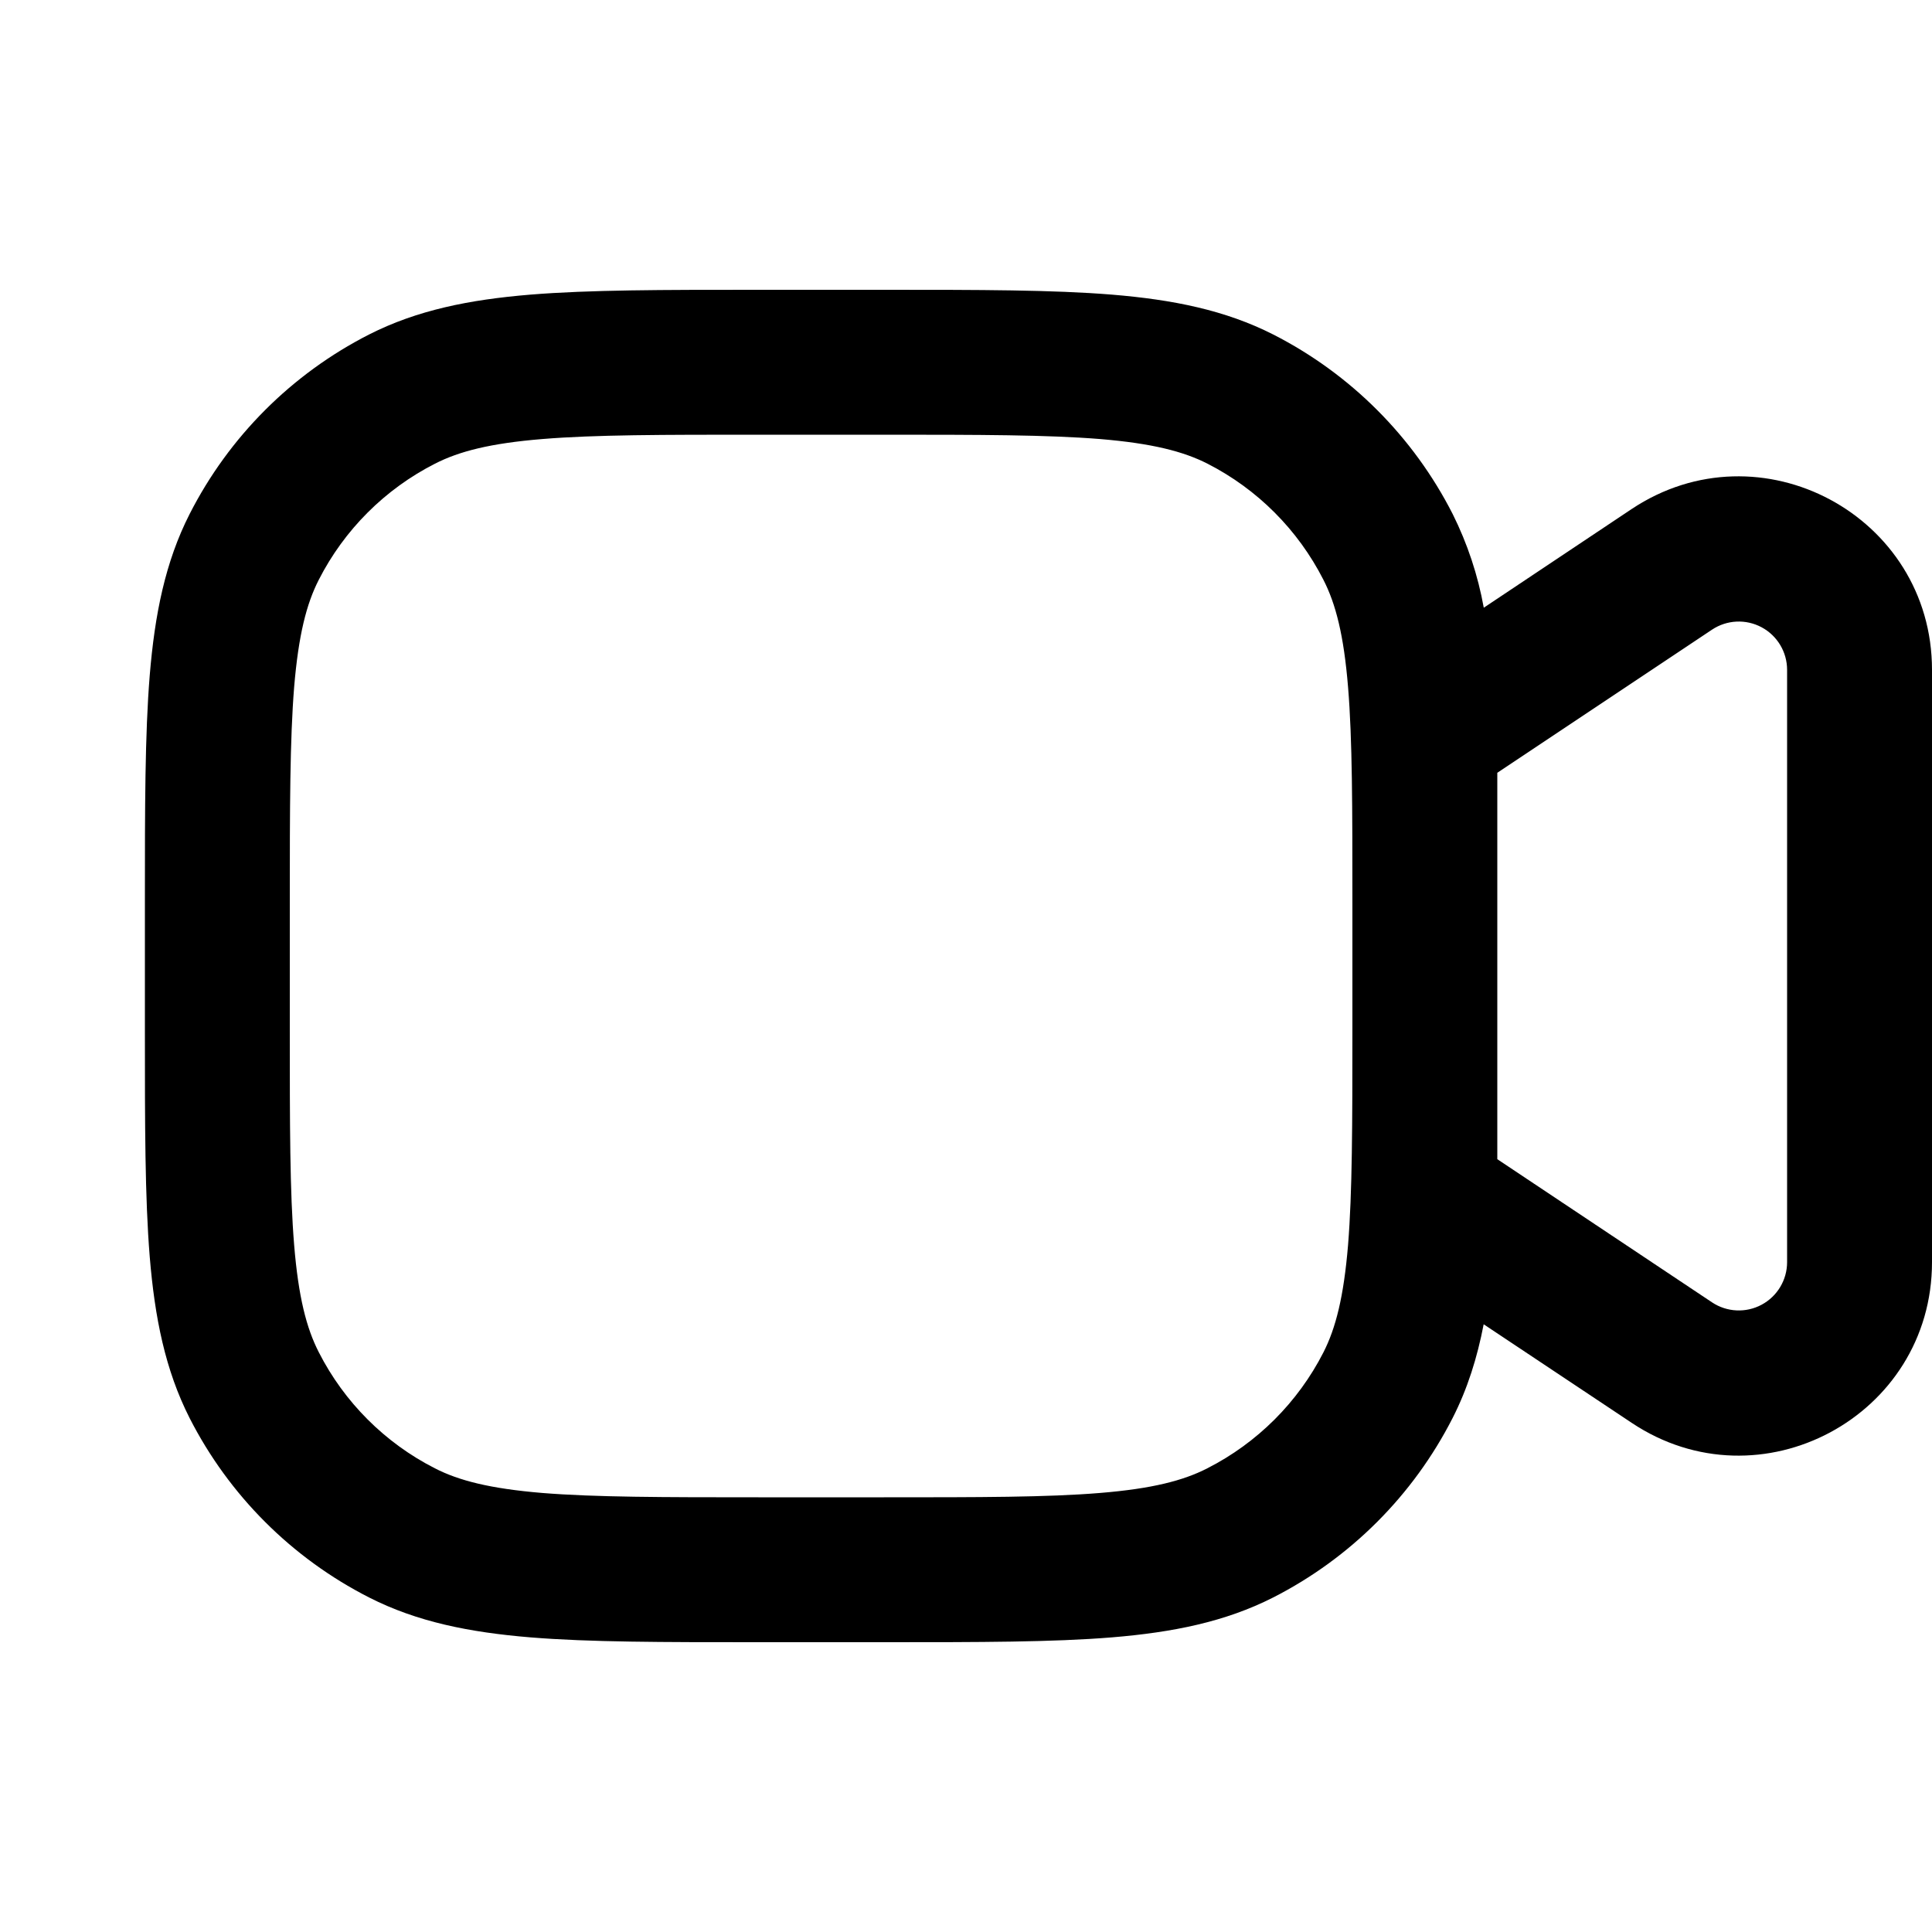
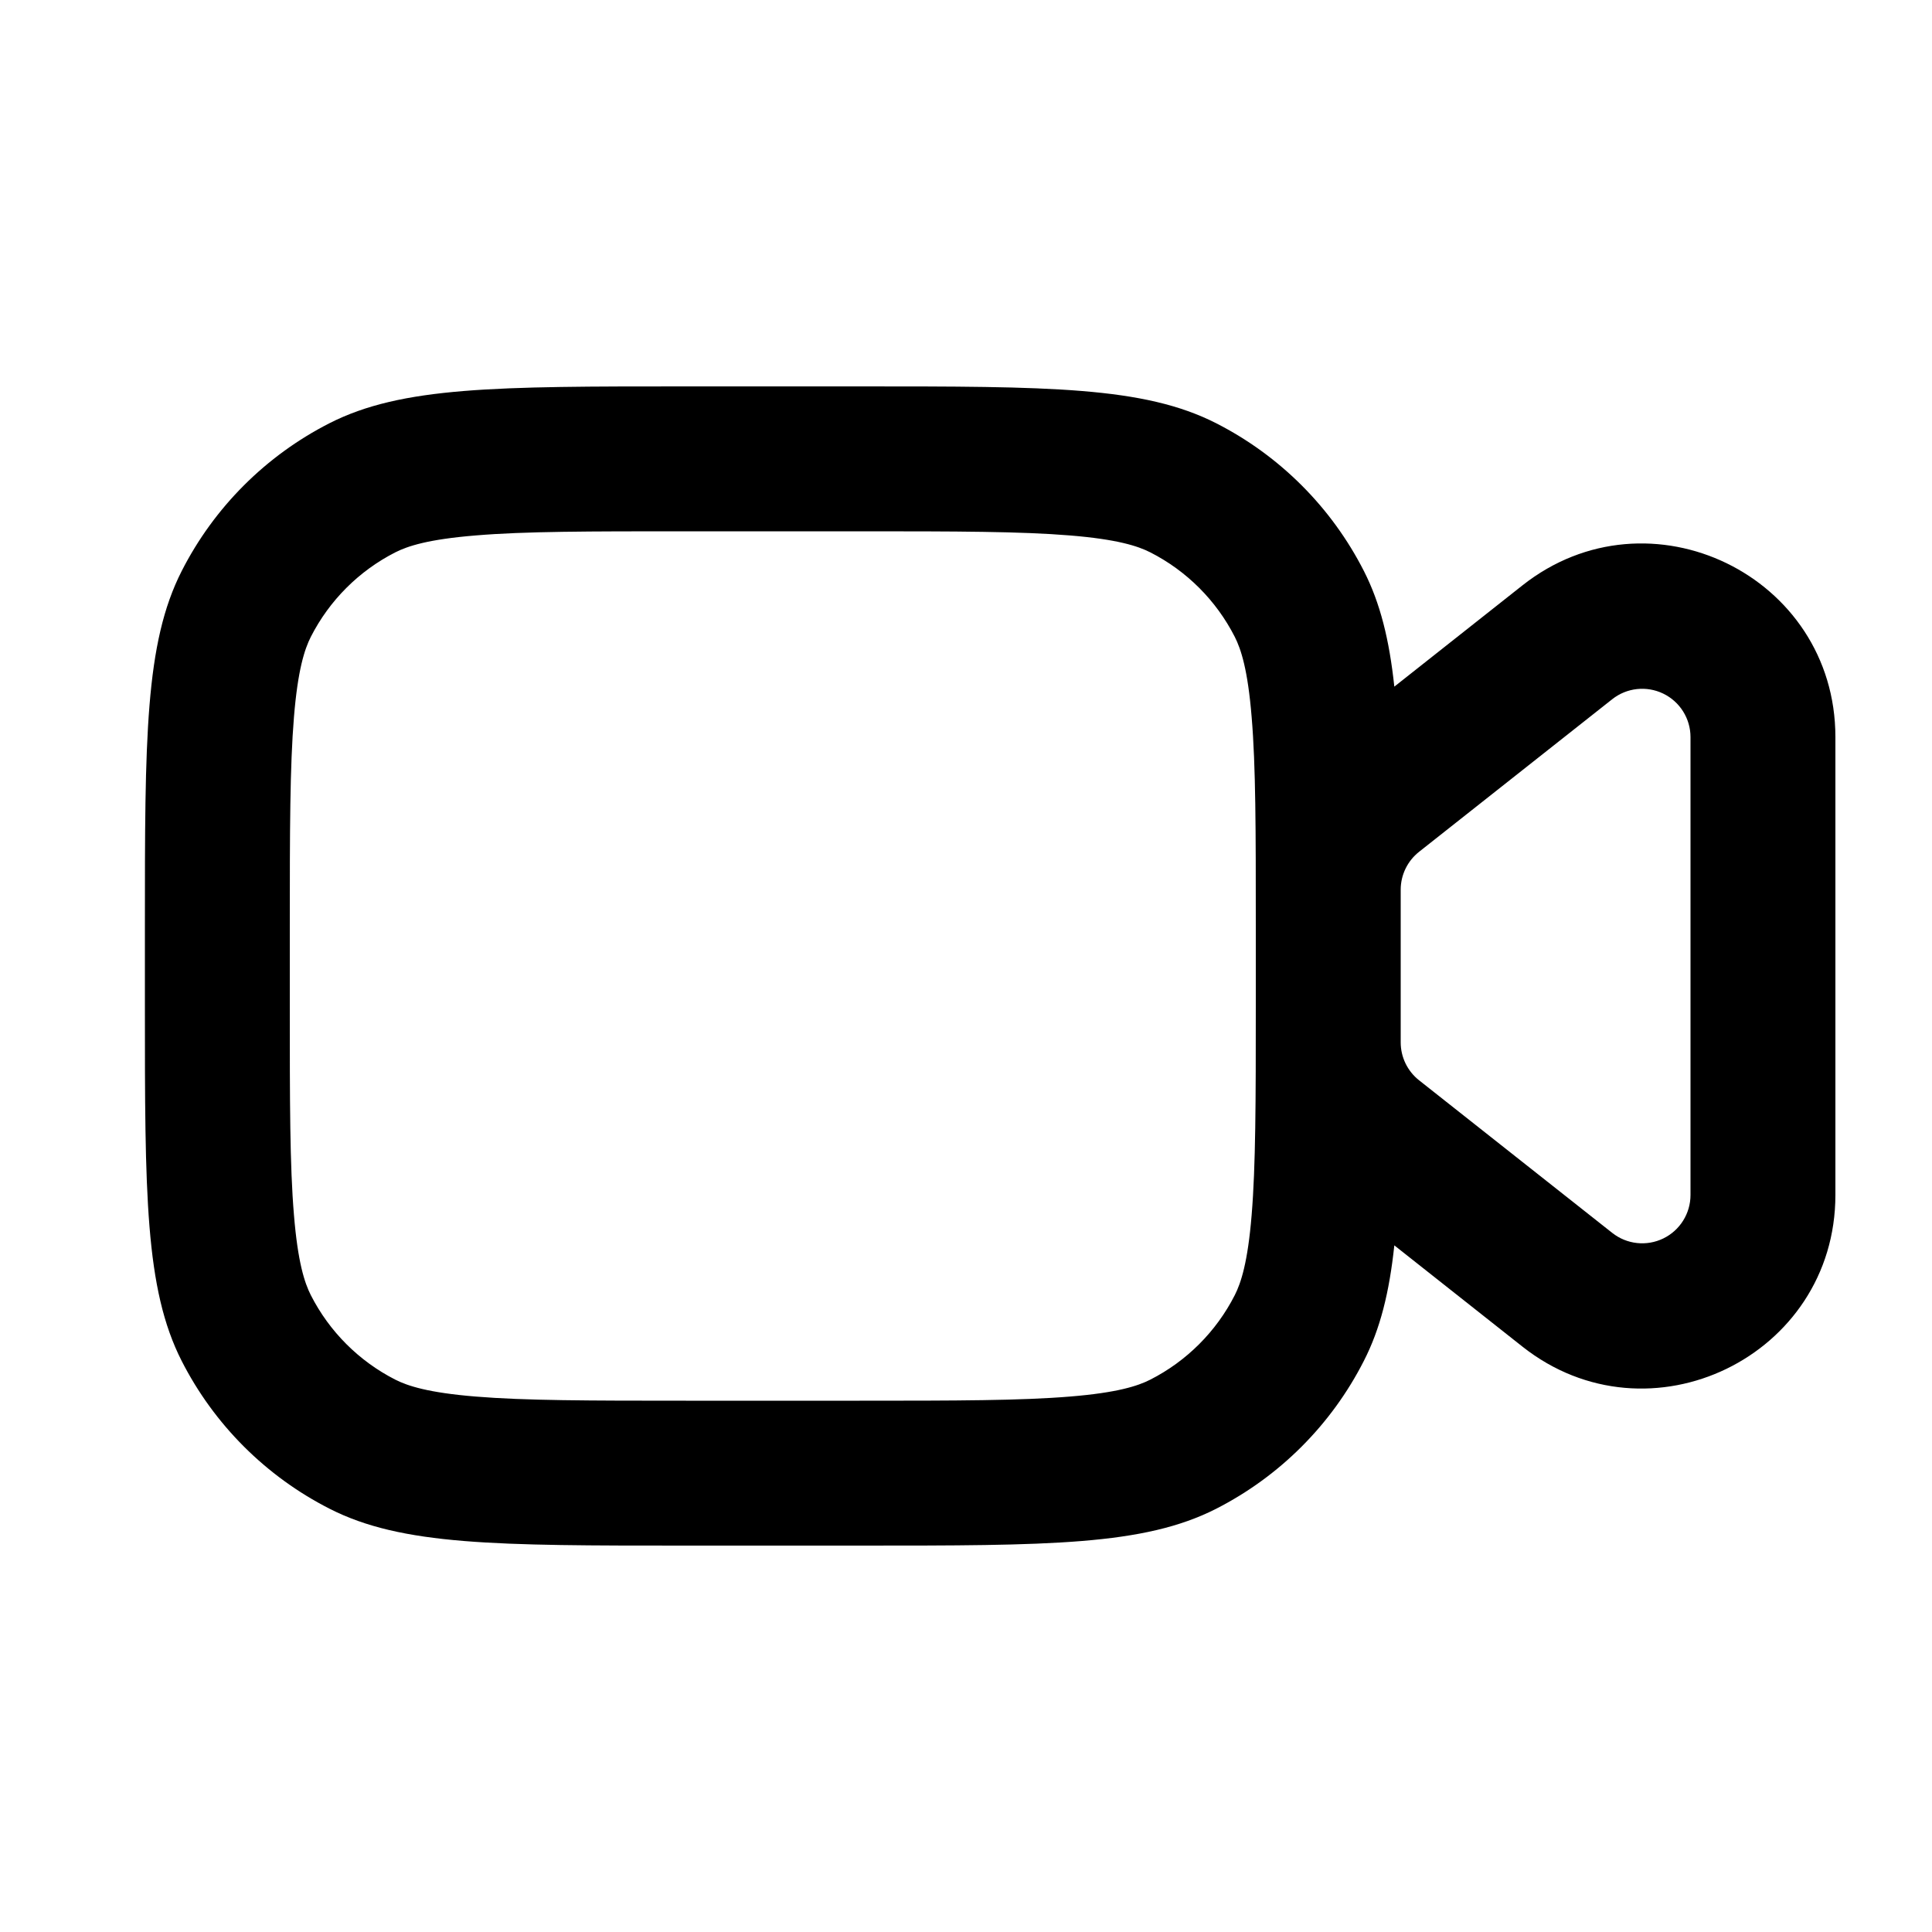
<svg xmlns="http://www.w3.org/2000/svg" width="20" height="20" fill="currentColor" viewBox="0 0 20 20">
-   <path fill-rule="evenodd" d="M7.817 3c-.952 0-1.713 0-2.327.05-.63.052-1.172.16-1.67.413a4.25 4.25 0 0 0-1.857 1.858c-.253.497-.361 1.04-.413 1.67-.05.613-.05 1.374-.05 2.326v1.366c0 .952 0 1.713.05 2.327.052.63.16 1.172.413 1.67a4.25 4.25 0 0 0 1.858 1.857c.497.253 1.04.361 1.67.413.613.05 1.374.05 2.326.05h1.366c.952 0 1.713 0 2.327-.05.63-.052 1.172-.16 1.67-.413a4.251 4.251 0 0 0 1.857-1.857c.155-.304.255-.625.322-.971l1.532 1.02c1.329.887 3.109-.066 3.109-1.663V6.934c0-1.597-1.78-2.55-3.11-1.664l-1.53 1.021a3.605 3.605 0 0 0-.322-.97 4.25 4.25 0 0 0-1.857-1.858c-.498-.253-1.04-.361-1.67-.413C10.896 3 10.135 3 9.183 3H7.817ZM15.5 9.26V12l2.223 1.482a.5.5 0 0 0 .777-.416V6.934a.5.5 0 0 0-.777-.416L15.5 8v1.26Zm-1.5.09c0-.992 0-1.692-.045-2.238-.044-.537-.127-.86-.255-1.11A2.75 2.75 0 0 0 12.5 4.8c-.252-.128-.574-.21-1.111-.255-.546-.044-1.245-.045-2.238-.045h-1.3c-.992 0-1.692 0-2.238.045-.537.044-.86.127-1.11.255A2.75 2.75 0 0 0 3.3 6.002c-.128.25-.21.573-.255 1.11C3.001 7.658 3 8.358 3 9.35v1.3c0 .992 0 1.692.045 2.238.044.537.127.86.255 1.11A2.75 2.75 0 0 0 4.502 15.2c.25.128.573.21 1.11.255.546.044 1.246.045 2.238.045h1.3c.992 0 1.692 0 2.238-.045.537-.044.86-.127 1.11-.255A2.751 2.751 0 0 0 13.7 14c.128-.252.21-.574.255-1.111.044-.546.045-1.245.045-2.238v-1.3Z" clip-rule="evenodd" />
+   <path fill-rule="evenodd" d="M1.5 9.6c0-1.96 0-2.94.381-3.689a3.5 3.5 0 0 1 1.53-1.53C4.16 4 5.14 4 7.1 4h1.8c1.96 0 2.94 0 3.689.381a3.5 3.5 0 0 1 1.53 1.53c.169.332.263.71.315 1.197L15.76 6.06C17.071 5.024 19 5.958 19 7.63v4.74c0 1.672-1.929 2.606-3.24 1.57l-1.326-1.048c-.052.488-.146.865-.316 1.197a3.5 3.5 0 0 1-1.529 1.53C11.84 16 10.86 16 8.9 16H7.1c-1.96 0-2.94 0-3.689-.382a3.5 3.5 0 0 1-1.53-1.529C1.5 13.34 1.5 12.36 1.5 10.4v-.8Zm5.6-4.1h1.8c1.005 0 1.668.001 2.177.043.49.04.703.11.831.175a2 2 0 0 1 .874.874c.065.128.135.34.175.831C13 7.932 13 8.595 13 9.6v.8c0 1.005-.001 1.668-.043 2.177-.04.49-.11.703-.175.831a2 2 0 0 1-.874.874c-.128.065-.34.135-.831.175-.509.042-1.172.043-2.177.043H7.1c-1.005 0-1.668-.001-2.177-.043-.49-.04-.703-.11-.831-.175a2 2 0 0 1-.874-.874c-.065-.128-.135-.34-.175-.831C3 12.068 3 11.405 3 10.4v-.8c0-1.005.001-1.668.043-2.177.04-.49.11-.703.175-.831a2 2 0 0 1 .874-.874c.128-.065.34-.135.831-.175C5.432 5.5 6.095 5.5 7.1 5.5Zm7.59 3.318 2-1.58a.5.5 0 0 1 .81.392v4.74a.5.5 0 0 1-.81.393l-2-1.58a.5.5 0 0 1-.19-.393V9.21a.5.5 0 0 1 .19-.392Z" clip-rule="evenodd" />
</svg>
